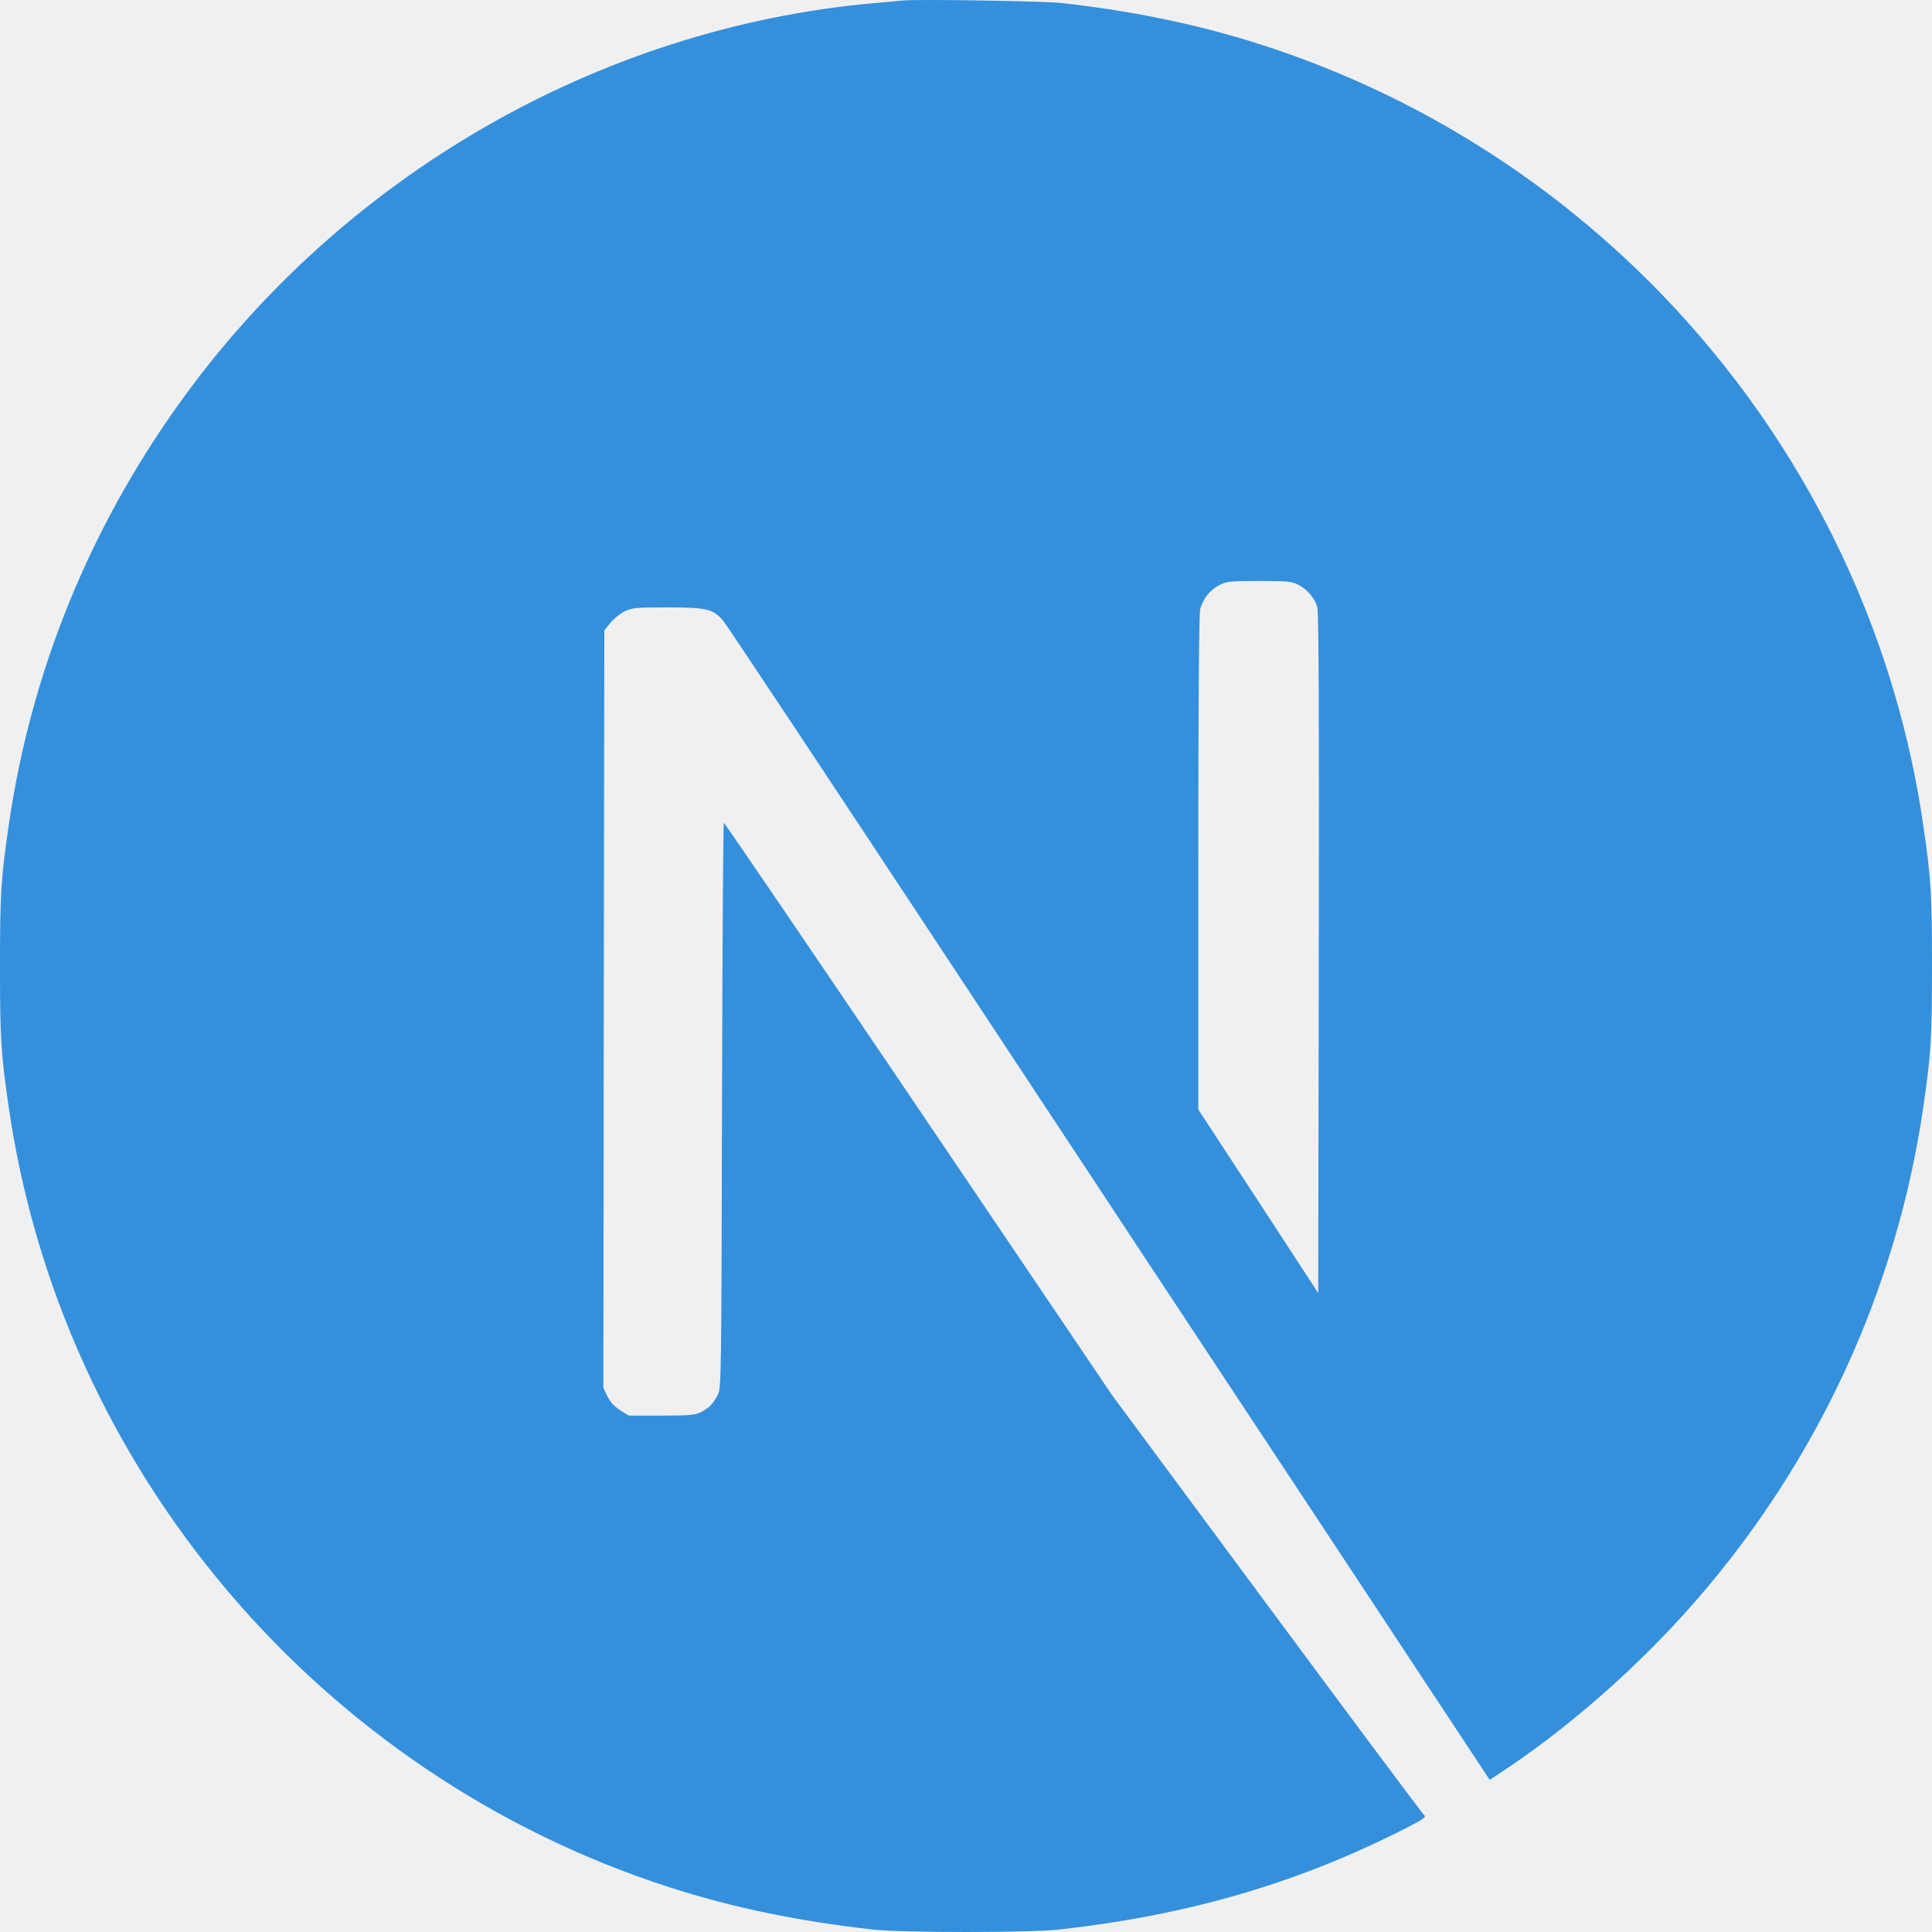
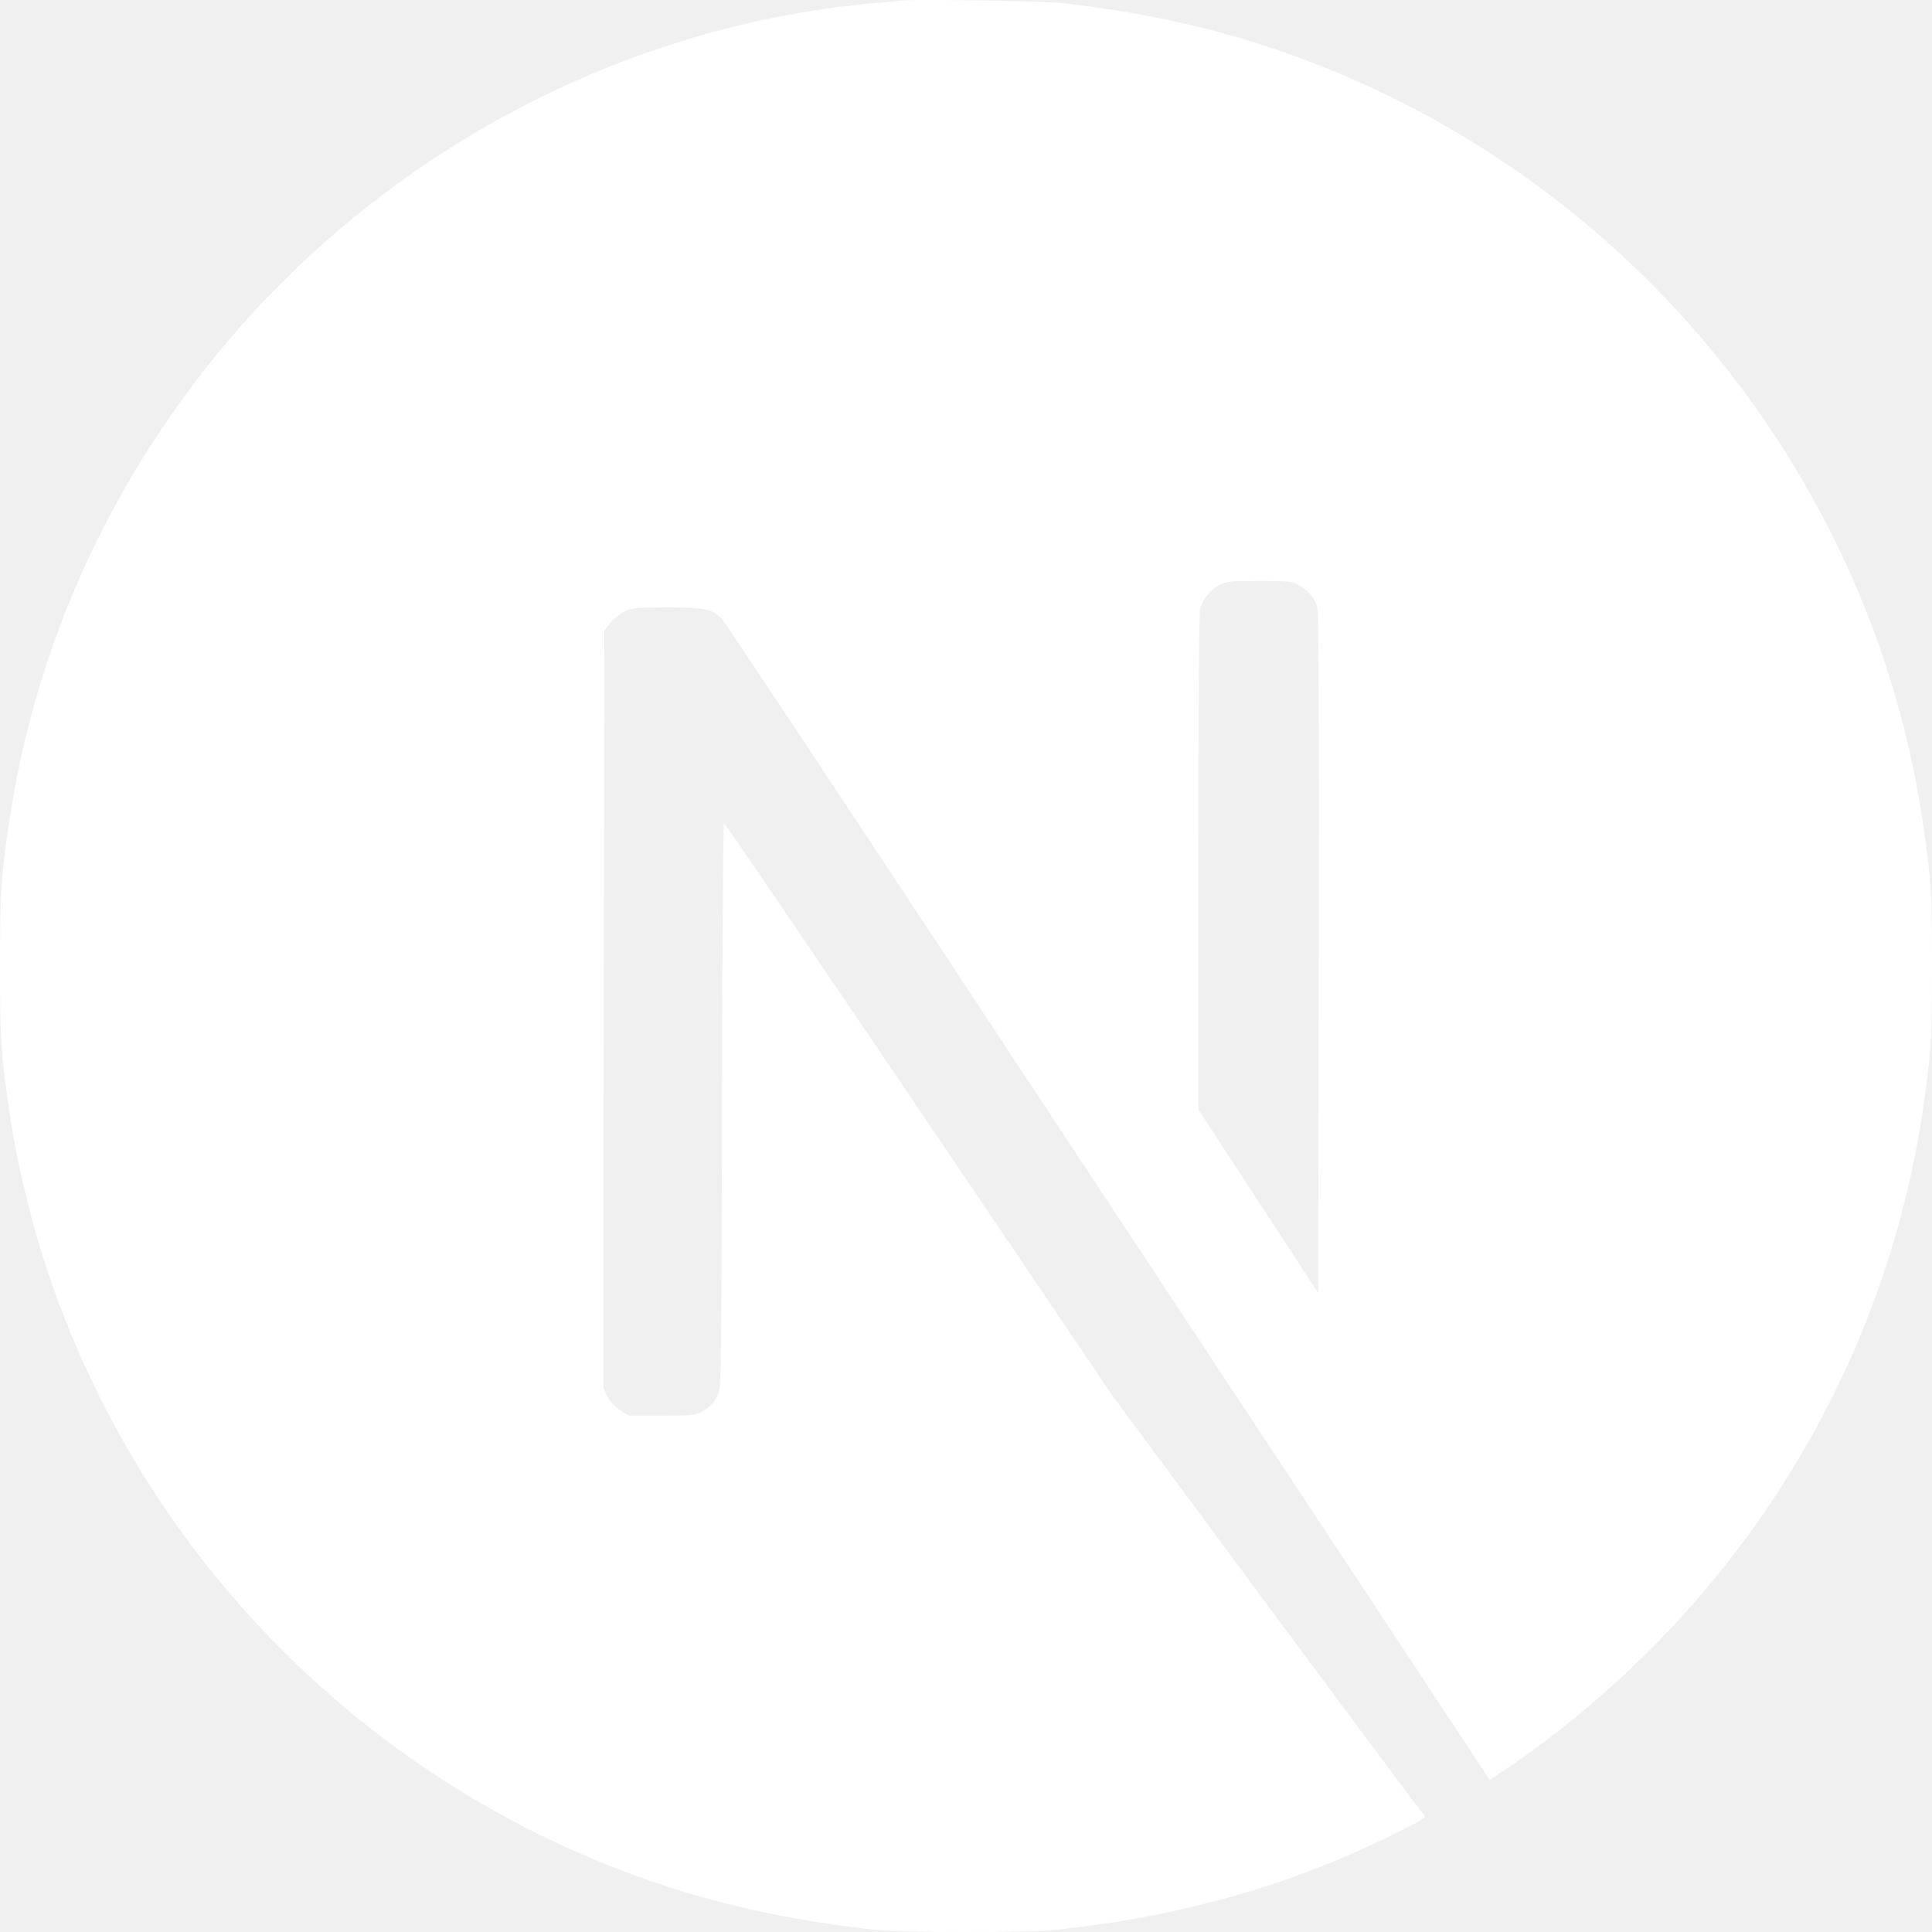
<svg xmlns="http://www.w3.org/2000/svg" width="256px" height="256px" viewBox="0 0 256 256" version="1.1" preserveAspectRatio="xMidYMid">
  <g>
-     <path d="M119.617,0.069 C119.066,0.119 117.315,0.294 115.738,0.419 C79.378,3.697 45.319,23.313 23.748,53.463 C11.736,70.227 4.054,89.243 1.151,109.385 C0.125,116.415 0,118.492 0,128.025 C0,137.558 0.125,139.635 1.151,146.666 C8.108,194.73 42.316,235.114 88.712,250.076 C97.02,252.754 105.778,254.58 115.738,255.681 C119.617,256.106 136.383,256.106 140.262,255.681 C157.454,253.779 172.018,249.526 186.382,242.195 C188.584,241.069 189.01,240.769 188.709,240.518 C188.509,240.368 179.125,227.783 167.864,212.57 L147.394,184.922 L121.744,146.966 C107.63,126.098 96.019,109.034 95.919,109.034 C95.819,109.009 95.718,125.873 95.668,146.465 C95.593,182.52 95.568,183.971 95.118,184.822 C94.467,186.048 93.967,186.549 92.916,187.099 C92.115,187.499 91.414,187.574 87.636,187.574 L83.306,187.574 L82.155,186.849 C81.404,186.373 80.854,185.748 80.479,185.022 L79.953,183.896 L80.003,133.73 L80.078,83.538 L80.854,82.562 C81.254,82.037 82.105,81.361 82.706,81.036 C83.732,80.536 84.132,80.486 88.461,80.486 C93.566,80.486 94.417,80.686 95.743,82.137 C96.119,82.537 110.007,103.455 126.624,128.651 C143.24,153.846 165.962,188.25 177.123,205.139 L197.393,235.84 L198.419,235.164 C207.503,229.259 217.112,220.852 224.719,212.095 C240.91,193.504 251.345,170.836 254.849,146.666 C255.875,139.635 256,137.558 256,128.025 C256,118.492 255.875,116.415 254.849,109.385 C247.892,61.32 213.684,20.936 167.288,5.974 C159.105,3.322 150.397,1.495 140.637,0.394 C138.235,0.144 121.694,-0.131 119.617,0.069 L119.617,0.069 Z M172.018,77.483 C173.219,78.084 174.195,79.235 174.545,80.436 C174.746,81.086 174.796,94.998 174.746,126.349 L174.671,171.336 L166.738,159.176 L158.78,147.016 L158.78,114.314 C158.78,93.171 158.88,81.286 159.03,80.711 C159.431,79.31 160.307,78.209 161.508,77.558 C162.534,77.033 162.909,76.983 166.838,76.983 C170.542,76.983 171.192,77.033 172.018,77.483 Z" fill="#3490dc" />
+     <path fill="white" d="M119.617,0.069 C119.066,0.119 117.315,0.294 115.738,0.419 C79.378,3.697 45.319,23.313 23.748,53.463 C11.736,70.227 4.054,89.243 1.151,109.385 C0.125,116.415 0,118.492 0,128.025 C0,137.558 0.125,139.635 1.151,146.666 C8.108,194.73 42.316,235.114 88.712,250.076 C97.02,252.754 105.778,254.58 115.738,255.681 C119.617,256.106 136.383,256.106 140.262,255.681 C157.454,253.779 172.018,249.526 186.382,242.195 C188.584,241.069 189.01,240.769 188.709,240.518 C188.509,240.368 179.125,227.783 167.864,212.57 L147.394,184.922 L121.744,146.966 C107.63,126.098 96.019,109.034 95.919,109.034 C95.819,109.009 95.718,125.873 95.668,146.465 C95.593,182.52 95.568,183.971 95.118,184.822 C94.467,186.048 93.967,186.549 92.916,187.099 C92.115,187.499 91.414,187.574 87.636,187.574 L83.306,187.574 L82.155,186.849 C81.404,186.373 80.854,185.748 80.479,185.022 L79.953,183.896 L80.003,133.73 L80.078,83.538 L80.854,82.562 C81.254,82.037 82.105,81.361 82.706,81.036 C83.732,80.536 84.132,80.486 88.461,80.486 C93.566,80.486 94.417,80.686 95.743,82.137 C96.119,82.537 110.007,103.455 126.624,128.651 C143.24,153.846 165.962,188.25 177.123,205.139 L197.393,235.84 L198.419,235.164 C207.503,229.259 217.112,220.852 224.719,212.095 C240.91,193.504 251.345,170.836 254.849,146.666 C255.875,139.635 256,137.558 256,128.025 C256,118.492 255.875,116.415 254.849,109.385 C247.892,61.32 213.684,20.936 167.288,5.974 C159.105,3.322 150.397,1.495 140.637,0.394 C138.235,0.144 121.694,-0.131 119.617,0.069 L119.617,0.069 Z M172.018,77.483 C173.219,78.084 174.195,79.235 174.545,80.436 C174.746,81.086 174.796,94.998 174.746,126.349 L174.671,171.336 L166.738,159.176 L158.78,147.016 L158.78,114.314 C158.78,93.171 158.88,81.286 159.03,80.711 C159.431,79.31 160.307,78.209 161.508,77.558 C162.534,77.033 162.909,76.983 166.838,76.983 C170.542,76.983 171.192,77.033 172.018,77.483 Z" />
  </g>
</svg>
